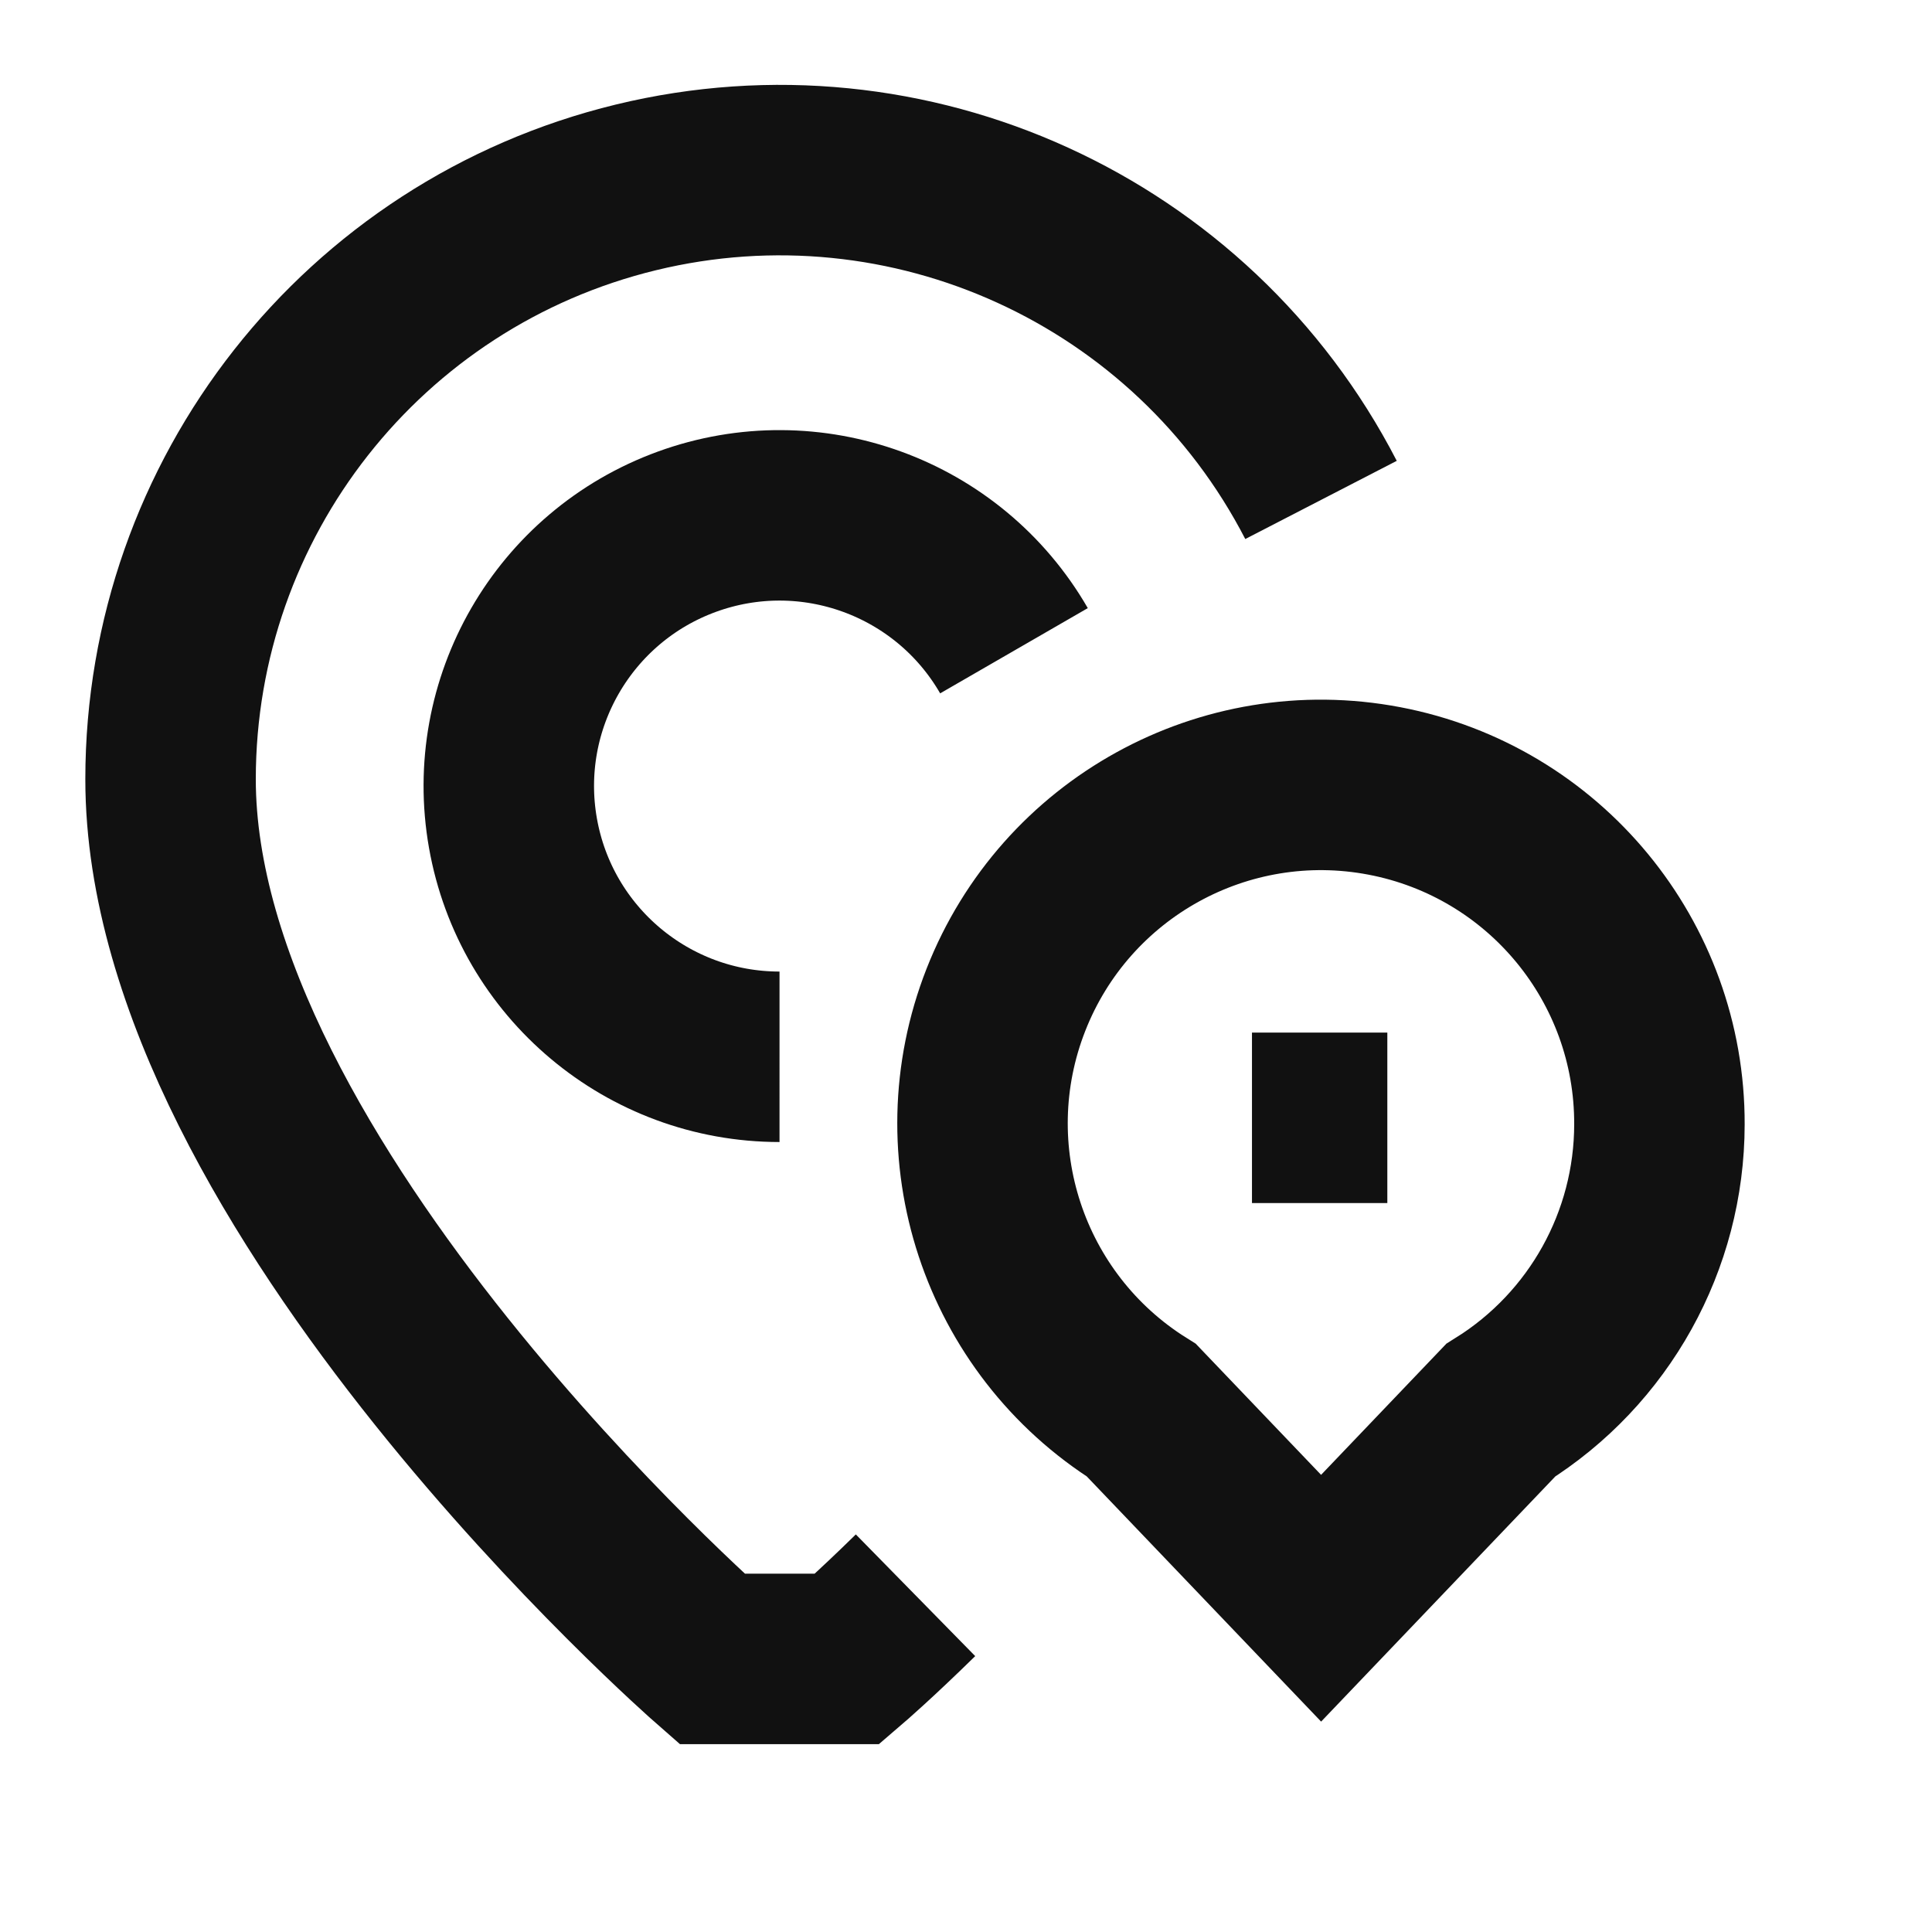
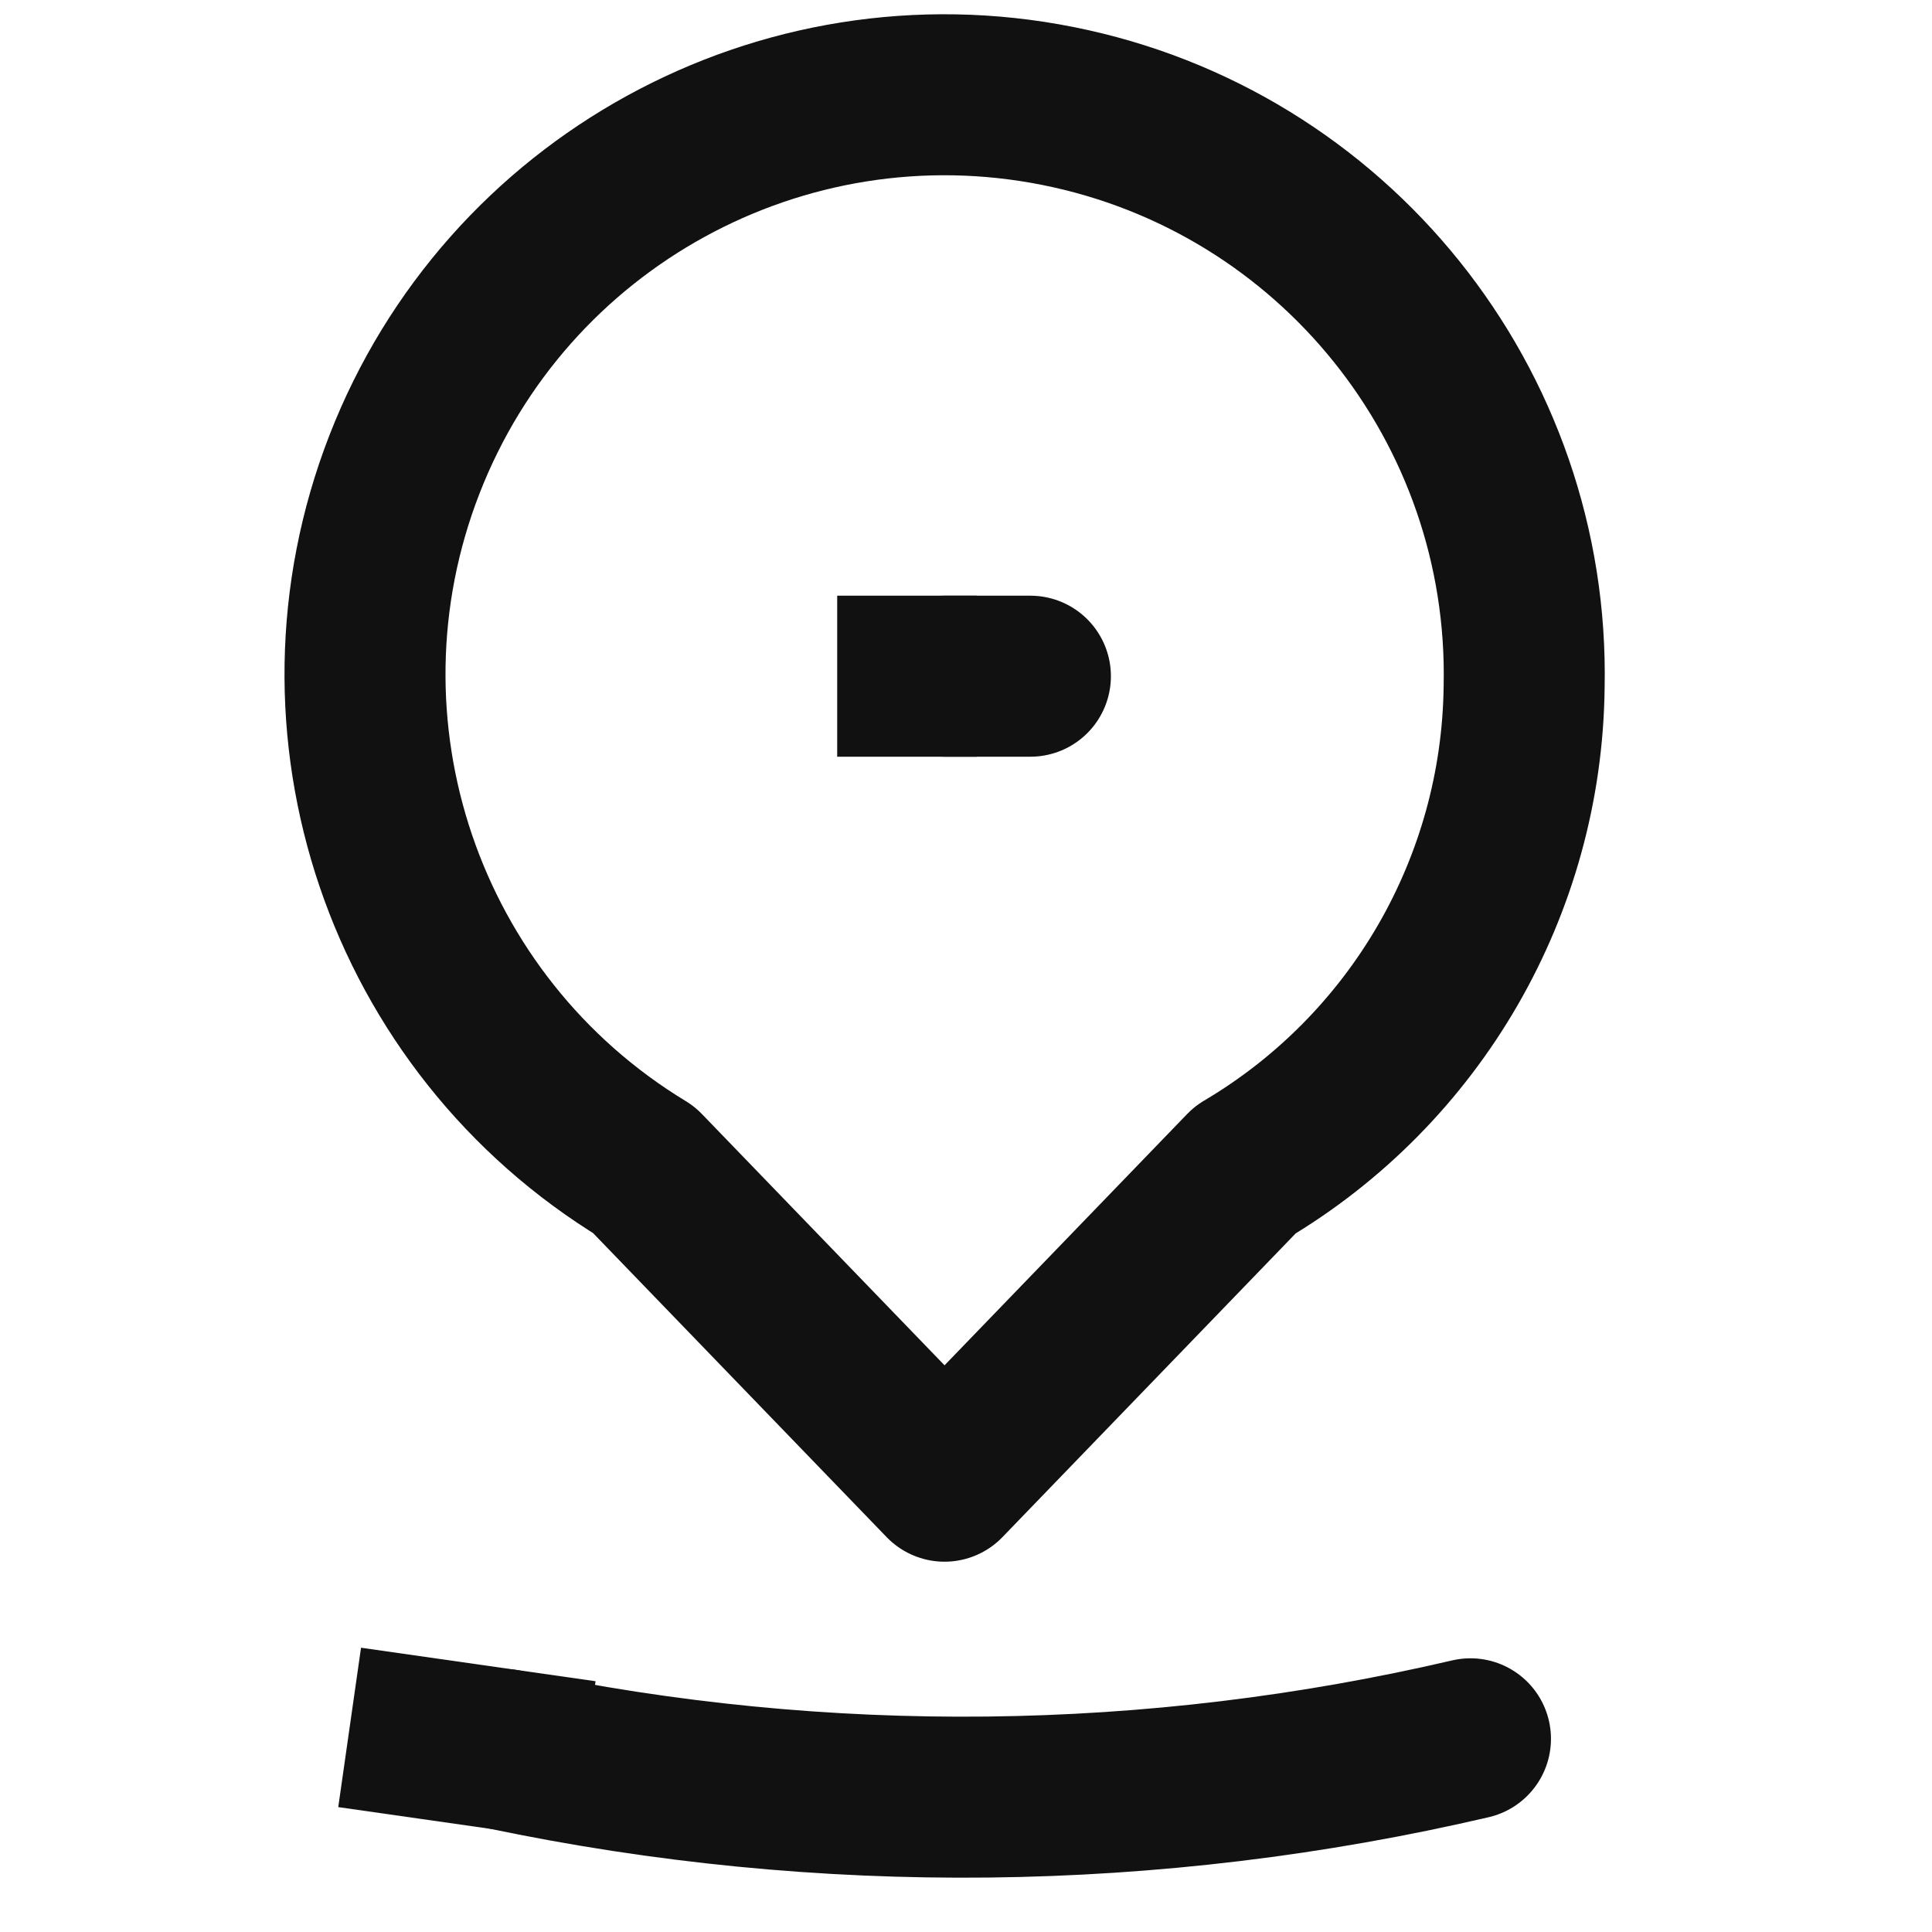
- <svg xmlns="http://www.w3.org/2000/svg" width="17" height="17" viewBox="0 0 17 17">
+ <svg xmlns="http://www.w3.org/2000/svg" width="18" height="18" viewBox="0 0 18 18">
  <defs>
-     <style>.a{fill:red;opacity:0;}.a,.b{stroke:#111;}.b{fill:none;stroke-miterlimit:10;stroke-width:1.5px;}</style>
+     <clipPath id="clip-path">
+       <rect id="사각형_377078" data-name="사각형 377078" width="18" height="18" fill="none" />
+     </clipPath>
+     <clipPath id="clip-path-3">
+       <rect id="사각형_377069" data-name="사각형 377069" width="16" height="16" transform="translate(1 1)" fill="none" />
+     </clipPath>
  </defs>
-   <g transform="translate(8424.5 2589.5)">
-     <rect class="a" width="16" height="16" transform="translate(-8424 -2589)" />
-     <g transform="translate(0.99 1)">
-       <g transform="translate(-8423.989 -2589)">
-         <path class="b" d="M3684.011,176.1a5.36,5.36,0,0,0-10.123,2.457c0,3.573,4.764,7.741,4.764,7.741h1.191s.233-.2.6-.56" transform="translate(-3673.888 -173.201)" />
+   <g id="icon_s_pin_18" transform="translate(9 9)">
+     <g id="그룹_509083" data-name="그룹 509083" transform="translate(-9 -9)" clip-path="url(#clip-path)">
+       <g id="그룹_509077" data-name="그룹 509077" clip-path="url(#clip-path)">
+         <g id="그룹_509074" data-name="그룹 509074" opacity="0">
+           <g id="그룹_509073" data-name="그룹 509073" clip-path="url(#clip-path-3)">
+             <rect id="사각형_377068" data-name="사각형 377068" width="16" height="16" transform="translate(1 1)" fill="#f0f" />
+           </g>
+         </g>
+         <g id="그룹_509076" data-name="그룹 509076" opacity="0">
+           <g id="그룹_509075" data-name="그룹 509075" clip-path="url(#clip-path-3)">
+             <rect id="사각형_377070" data-name="사각형 377070" width="16" height="16" transform="translate(1 1)" fill="#f0f" />
+           </g>
+         </g>
      </g>
-       <path class="b" d="M3716.166,218.641a2.382,2.382,0,1,1,2.063-3.573" transform="translate(-12134.797 -2799.842)" />
-       <path class="b" d="M3775.595,248.771a2.978,2.978,0,1,0-4.558,2.515l1.581,1.654,1.58-1.654A2.968,2.968,0,0,0,3775.595,248.771Z" transform="translate(-12186.483 -2829.377)" />
-       <line class="b" x2="1.191" transform="translate(-8414.474 -2580.664)" />
+       <g id="그룹_509082" data-name="그룹 509082" clip-path="url(#clip-path)">
+         <g id="그룹_509079" data-name="그룹 509079" opacity="0">
+           <g id="그룹_509078" data-name="그룹 509078" clip-path="url(#clip-path)">
+             <rect id="사각형_377073" data-name="사각형 377073" width="18" height="18" fill="#f0f" />
+           </g>
+         </g>
+         <g id="그룹_509081" data-name="그룹 509081" opacity="0">
+           <g id="그룹_509080" data-name="그룹 509080" clip-path="url(#clip-path)">
+             <rect id="사각형_377075" data-name="사각형 377075" width="18" height="18" fill="#f0f" />
+           </g>
+         </g>
+         <path id="패스_1336030" data-name="패스 1336030" d="M14.2,6.4A5.4,5.4,0,1,0,6,10.9l2.8,2.9,2.8-2.9a5.3,5.3,0,0,0,2.6-4.5Z" fill="none" stroke="#111" stroke-linejoin="round" stroke-width="1.5" />
+         <line id="선_145195" data-name="선 145195" x2="0.8" transform="translate(8.8 6.3)" fill="none" stroke="#111" stroke-linecap="round" stroke-linejoin="round" stroke-width="1.5" />
+         <line id="선_145196" data-name="선 145196" x2="1.3" transform="translate(7.8 6.3)" fill="none" stroke="#111" stroke-linejoin="round" stroke-width="1.5" />
+         <path id="패스_1336031" data-name="패스 1336031" d="M4.7,16.3a20.8,20.8,0,0,0,9-.1" fill="none" stroke="#111" stroke-linecap="round" stroke-width="1.5" />
+         <line id="선_145197" data-name="선 145197" x2="0.7" y2="0.1" transform="translate(4 16.2)" fill="none" stroke="#111" stroke-linecap="square" stroke-width="1.5" />
+       </g>
    </g>
  </g>
</svg>
